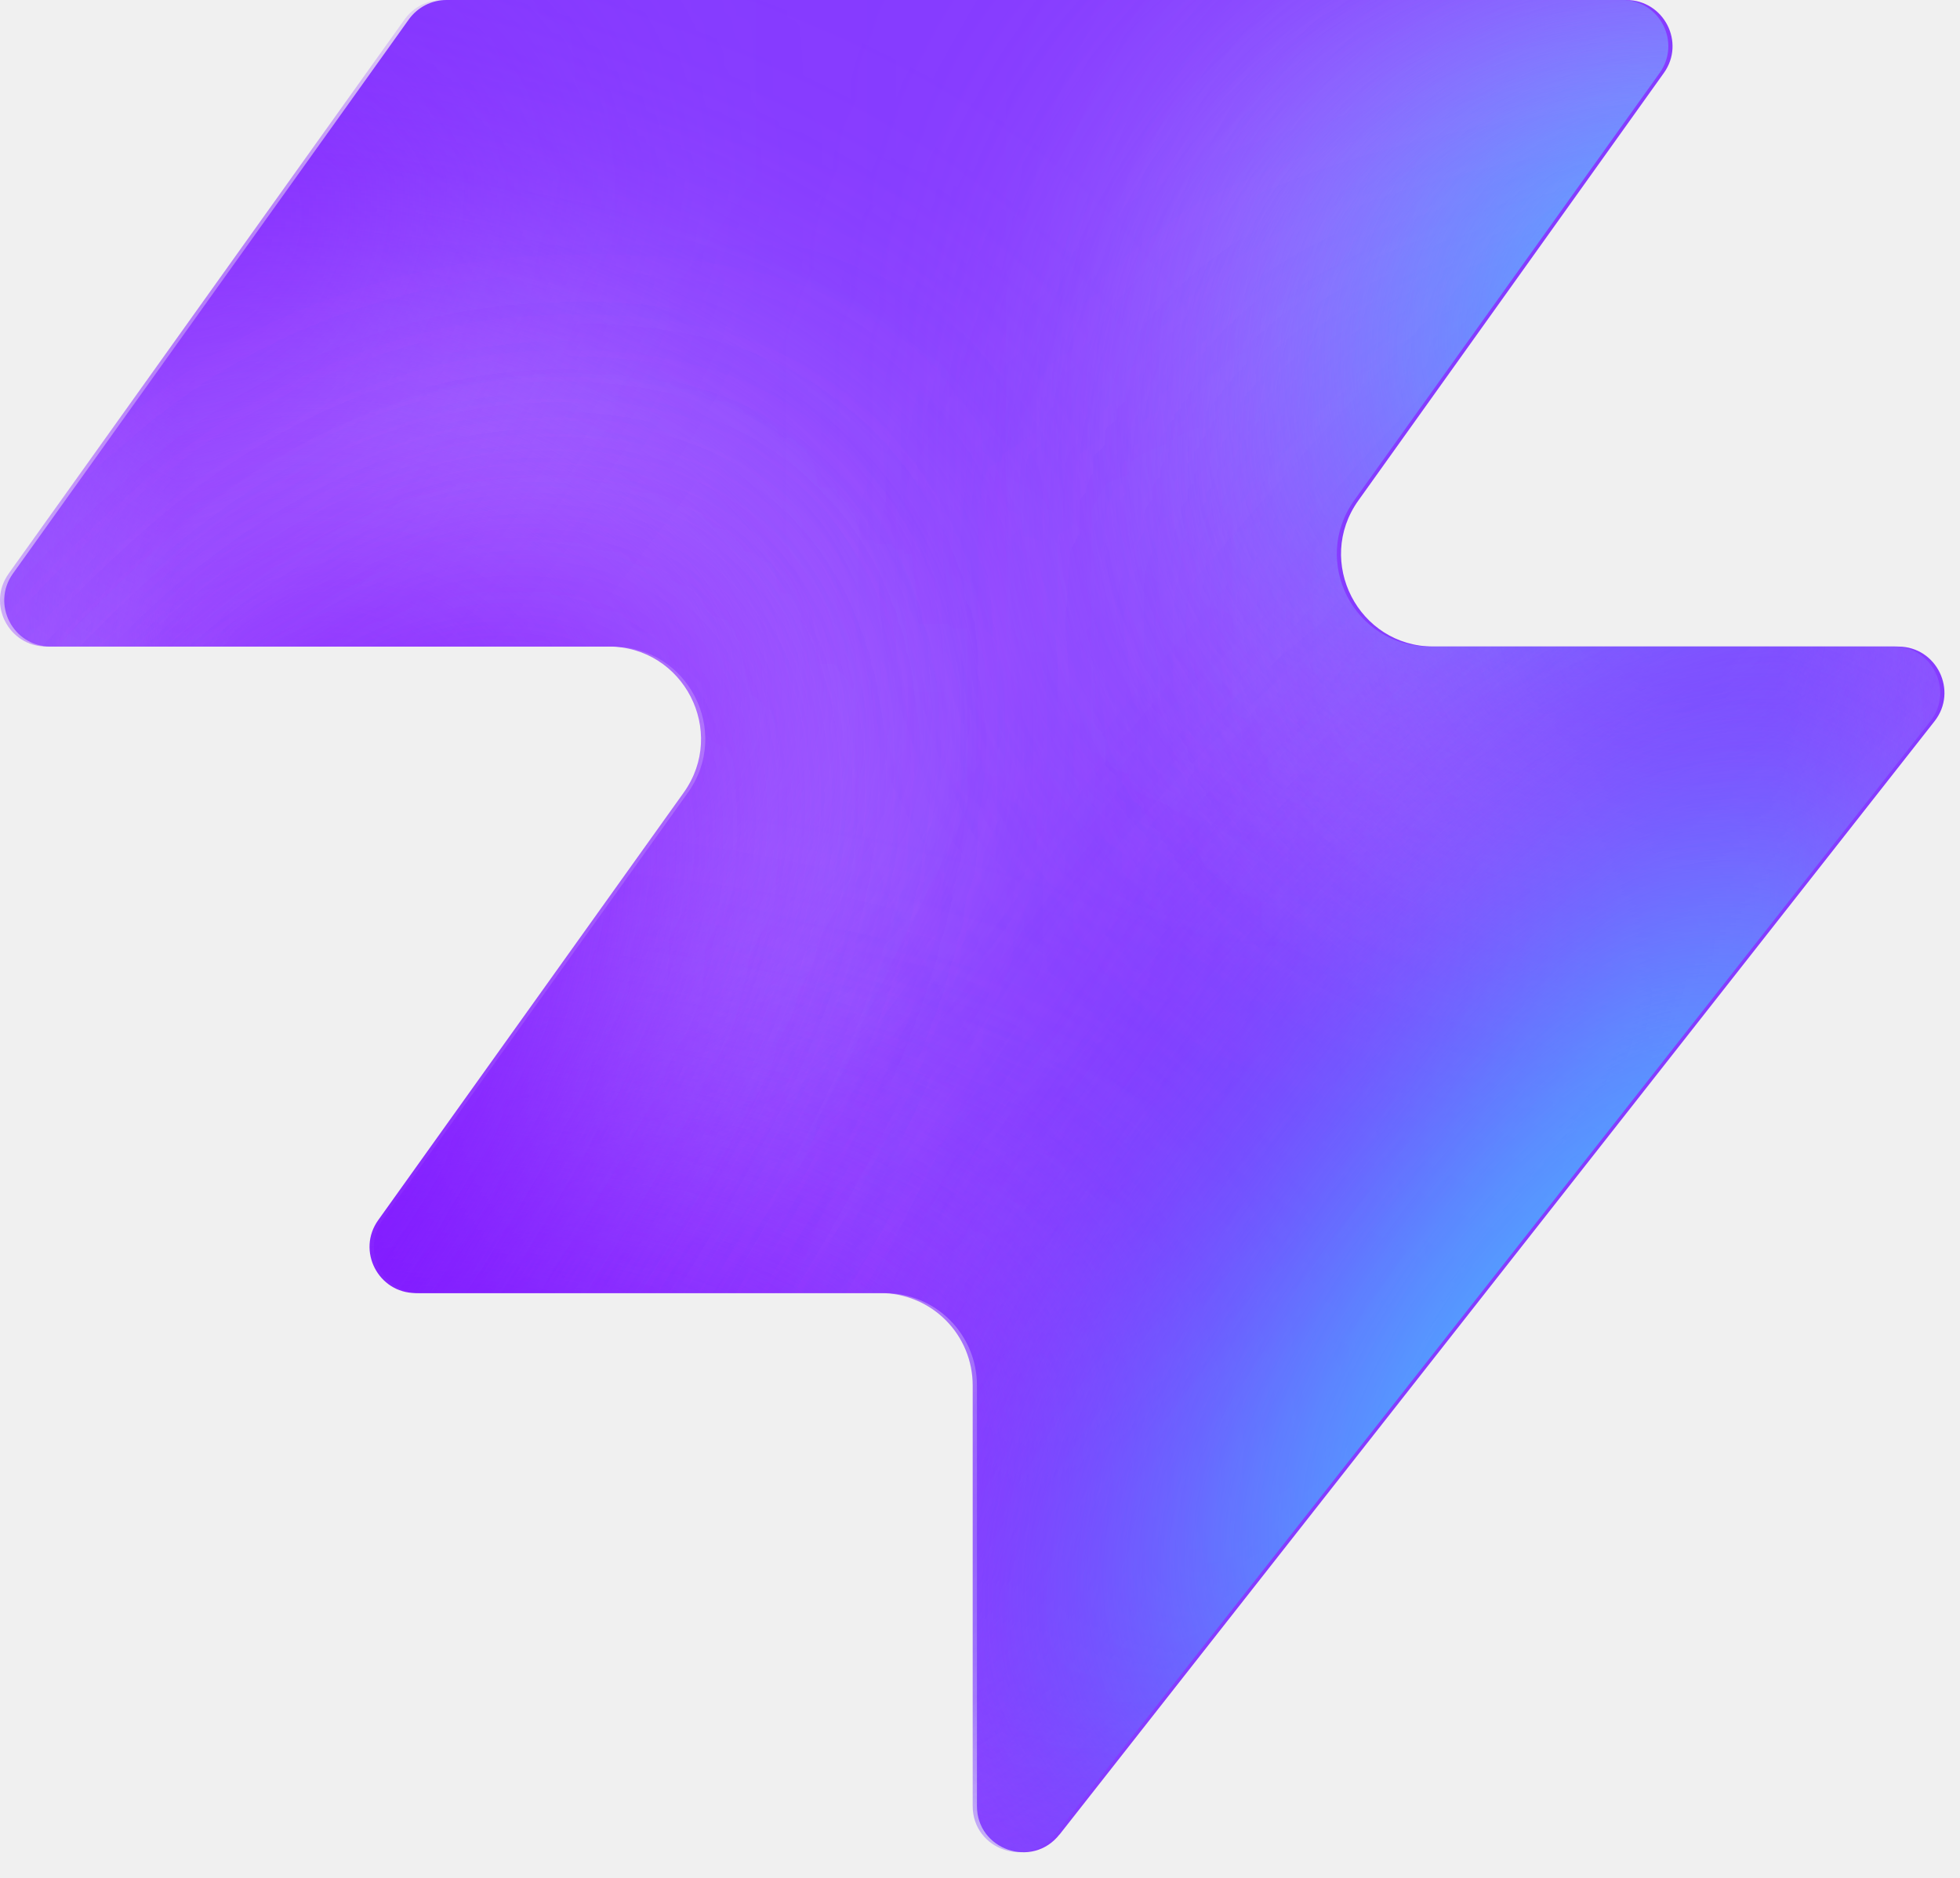
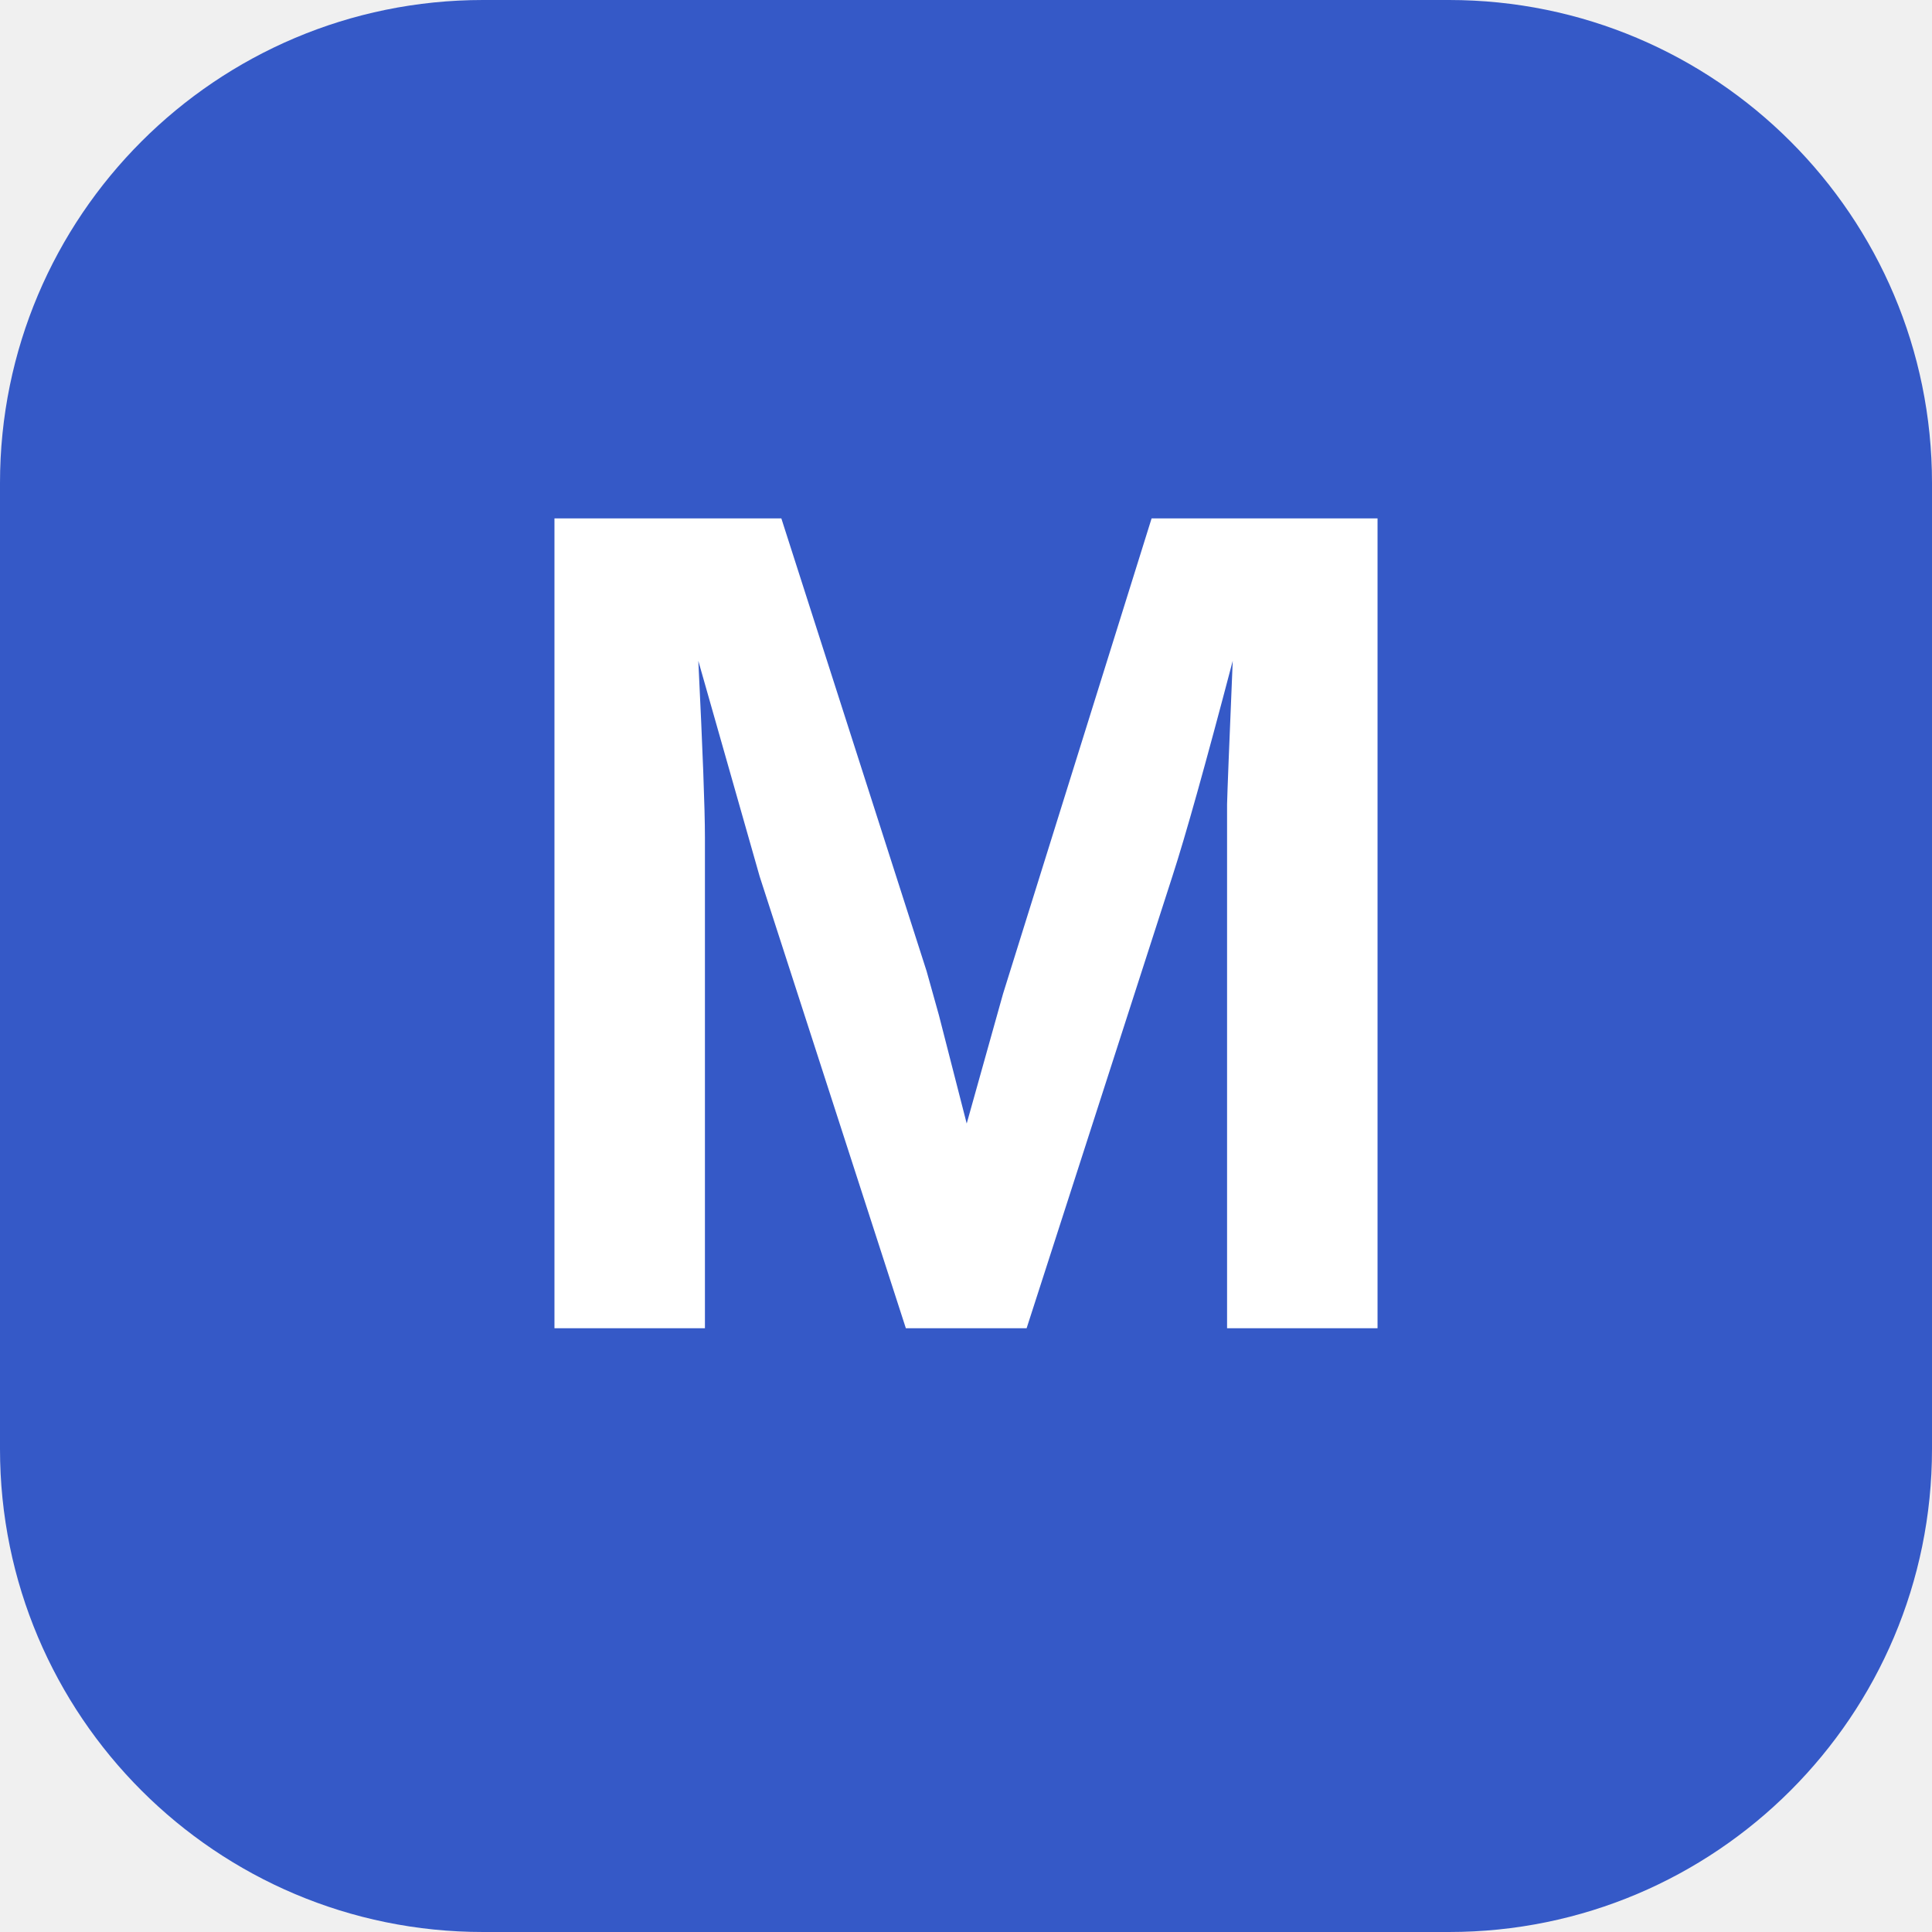
- <svg xmlns="http://www.w3.org/2000/svg" width="48" height="46" fill="none" viewBox="0 0 48 46">
-   <path fill="#863bff" d="M25.946 44.938c-.664.845-2.021.375-2.021-.698V33.937a2.26 2.26 0 0 0-2.262-2.262H10.287c-.92 0-1.456-1.04-.92-1.788l7.48-10.471c1.07-1.497 0-3.578-1.842-3.578H1.237c-.92 0-1.456-1.04-.92-1.788L10.013.474c.214-.297.556-.474.92-.474h28.894c.92 0 1.456 1.04.92 1.788l-7.48 10.471c-1.07 1.498 0 3.579 1.842 3.579h11.377c.943 0 1.473 1.088.89 1.83L25.947 44.94z" style="fill:#863bff;fill:color(display-p3 .525 .23 1);fill-opacity:1" />
-   <mask id="a" width="48" height="46" x="0" y="0" maskUnits="userSpaceOnUse" style="mask-type:alpha">
-     <path fill="#000" d="M25.842 44.938c-.664.844-2.021.375-2.021-.698V33.937a2.26 2.26 0 0 0-2.262-2.262H10.183c-.92 0-1.456-1.04-.92-1.788l7.48-10.471c1.07-1.498 0-3.579-1.842-3.579H1.133c-.92 0-1.456-1.04-.92-1.787L9.91.473c.214-.297.556-.474.92-.474h28.894c.92 0 1.456 1.04.92 1.788l-7.48 10.471c-1.07 1.498 0 3.578 1.842 3.578h11.377c.943 0 1.473 1.088.89 1.832L25.843 44.94z" style="fill:#000;fill-opacity:1" />
-   </mask>
-   <g mask="url(#a)">
-     <g filter="url(#b)">
-       <ellipse cx="5.508" cy="14.704" fill="#ede6ff" rx="5.508" ry="14.704" style="fill:#ede6ff;fill:color(display-p3 .927 .903 1);fill-opacity:1" transform="matrix(.00324 1 1 -.00324 -4.47 31.516)" />
-     </g>
-     <g filter="url(#c)">
-       <ellipse cx="10.399" cy="29.851" fill="#ede6ff" rx="10.399" ry="29.851" style="fill:#ede6ff;fill:color(display-p3 .927 .903 1);fill-opacity:1" transform="matrix(.00324 1 1 -.00324 -39.328 7.883)" />
-     </g>
-     <g filter="url(#d)">
-       <ellipse cx="5.508" cy="30.487" fill="#7e14ff" rx="5.508" ry="30.487" style="fill:#7e14ff;fill:color(display-p3 .492 .077 1);fill-opacity:1" transform="rotate(89.814 -25.913 -14.639)scale(1 -1)" />
-     </g>
-     <g filter="url(#e)">
-       <ellipse cx="5.508" cy="30.599" fill="#7e14ff" rx="5.508" ry="30.599" style="fill:#7e14ff;fill:color(display-p3 .492 .077 1);fill-opacity:1" transform="rotate(89.814 -32.644 -3.334)scale(1 -1)" />
-     </g>
-     <g filter="url(#f)">
-       <ellipse cx="5.508" cy="30.599" fill="#7e14ff" rx="5.508" ry="30.599" style="fill:#7e14ff;fill:color(display-p3 .492 .077 1);fill-opacity:1" transform="matrix(.00324 1 1 -.00324 -34.34 30.47)" />
-     </g>
-     <g filter="url(#g)">
-       <ellipse cx="14.072" cy="22.078" fill="#ede6ff" rx="14.072" ry="22.078" style="fill:#ede6ff;fill:color(display-p3 .927 .903 1);fill-opacity:1" transform="rotate(93.35 24.506 48.493)scale(-1 1)" />
-     </g>
-     <g filter="url(#h)">
-       <ellipse cx="3.47" cy="21.501" fill="#7e14ff" rx="3.47" ry="21.501" style="fill:#7e14ff;fill:color(display-p3 .492 .077 1);fill-opacity:1" transform="rotate(89.009 28.708 47.59)scale(-1 1)" />
-     </g>
-     <g filter="url(#i)">
-       <ellipse cx="3.47" cy="21.501" fill="#7e14ff" rx="3.47" ry="21.501" style="fill:#7e14ff;fill:color(display-p3 .492 .077 1);fill-opacity:1" transform="rotate(89.009 28.708 47.59)scale(-1 1)" />
-     </g>
-     <g filter="url(#j)">
-       <ellipse cx=".387" cy="8.972" fill="#7e14ff" rx="4.407" ry="29.108" style="fill:#7e14ff;fill:color(display-p3 .492 .077 1);fill-opacity:1" transform="rotate(39.51 .387 8.972)" />
-     </g>
-     <g filter="url(#k)">
-       <ellipse cx="47.523" cy="-6.092" fill="#7e14ff" rx="4.407" ry="29.108" style="fill:#7e14ff;fill:color(display-p3 .492 .077 1);fill-opacity:1" transform="rotate(37.892 47.523 -6.092)" />
-     </g>
-     <g filter="url(#l)">
-       <ellipse cx="41.412" cy="6.333" fill="#47bfff" rx="5.971" ry="9.665" style="fill:#47bfff;fill:color(display-p3 .28 .748 1);fill-opacity:1" transform="rotate(37.892 41.412 6.333)" />
-     </g>
-     <g filter="url(#m)">
-       <ellipse cx="-1.879" cy="38.332" fill="#7e14ff" rx="4.407" ry="29.108" style="fill:#7e14ff;fill:color(display-p3 .492 .077 1);fill-opacity:1" transform="rotate(37.892 -1.88 38.332)" />
-     </g>
-     <g filter="url(#n)">
-       <ellipse cx="-1.879" cy="38.332" fill="#7e14ff" rx="4.407" ry="29.108" style="fill:#7e14ff;fill:color(display-p3 .492 .077 1);fill-opacity:1" transform="rotate(37.892 -1.88 38.332)" />
-     </g>
-     <g filter="url(#o)">
-       <ellipse cx="35.651" cy="29.907" fill="#7e14ff" rx="4.407" ry="29.108" style="fill:#7e14ff;fill:color(display-p3 .492 .077 1);fill-opacity:1" transform="rotate(37.892 35.651 29.907)" />
-     </g>
-     <g filter="url(#p)">
-       <ellipse cx="38.418" cy="32.4" fill="#47bfff" rx="5.971" ry="15.297" style="fill:#47bfff;fill:color(display-p3 .28 .748 1);fill-opacity:1" transform="rotate(37.892 38.418 32.4)" />
-     </g>
-   </g>
-   <defs>
-     <filter id="b" width="60.045" height="41.654" x="-19.77" y="16.149" color-interpolation-filters="sRGB" filterUnits="userSpaceOnUse">
-       <feFlood flood-opacity="0" result="BackgroundImageFix" />
-       <feBlend in="SourceGraphic" in2="BackgroundImageFix" result="shape" />
-       <feGaussianBlur result="effect1_foregroundBlur_2002_17158" stdDeviation="7.659" />
-     </filter>
-     <filter id="c" width="90.34" height="51.437" x="-54.613" y="-7.533" color-interpolation-filters="sRGB" filterUnits="userSpaceOnUse">
-       <feFlood flood-opacity="0" result="BackgroundImageFix" />
-       <feBlend in="SourceGraphic" in2="BackgroundImageFix" result="shape" />
-       <feGaussianBlur result="effect1_foregroundBlur_2002_17158" stdDeviation="7.659" />
-     </filter>
-     <filter id="d" width="79.355" height="29.4" x="-49.64" y="2.03" color-interpolation-filters="sRGB" filterUnits="userSpaceOnUse">
-       <feFlood flood-opacity="0" result="BackgroundImageFix" />
-       <feBlend in="SourceGraphic" in2="BackgroundImageFix" result="shape" />
-       <feGaussianBlur result="effect1_foregroundBlur_2002_17158" stdDeviation="4.596" />
-     </filter>
-     <filter id="e" width="79.579" height="29.4" x="-45.045" y="20.029" color-interpolation-filters="sRGB" filterUnits="userSpaceOnUse">
-       <feFlood flood-opacity="0" result="BackgroundImageFix" />
-       <feBlend in="SourceGraphic" in2="BackgroundImageFix" result="shape" />
-       <feGaussianBlur result="effect1_foregroundBlur_2002_17158" stdDeviation="4.596" />
-     </filter>
-     <filter id="f" width="79.579" height="29.4" x="-43.513" y="21.178" color-interpolation-filters="sRGB" filterUnits="userSpaceOnUse">
-       <feFlood flood-opacity="0" result="BackgroundImageFix" />
-       <feBlend in="SourceGraphic" in2="BackgroundImageFix" result="shape" />
-       <feGaussianBlur result="effect1_foregroundBlur_2002_17158" stdDeviation="4.596" />
-     </filter>
-     <filter id="g" width="74.749" height="58.852" x="15.756" y="-17.901" color-interpolation-filters="sRGB" filterUnits="userSpaceOnUse">
-       <feFlood flood-opacity="0" result="BackgroundImageFix" />
-       <feBlend in="SourceGraphic" in2="BackgroundImageFix" result="shape" />
-       <feGaussianBlur result="effect1_foregroundBlur_2002_17158" stdDeviation="7.659" />
-     </filter>
-     <filter id="h" width="61.377" height="25.362" x="23.548" y="2.284" color-interpolation-filters="sRGB" filterUnits="userSpaceOnUse">
-       <feFlood flood-opacity="0" result="BackgroundImageFix" />
-       <feBlend in="SourceGraphic" in2="BackgroundImageFix" result="shape" />
-       <feGaussianBlur result="effect1_foregroundBlur_2002_17158" stdDeviation="4.596" />
-     </filter>
-     <filter id="i" width="61.377" height="25.362" x="23.548" y="2.284" color-interpolation-filters="sRGB" filterUnits="userSpaceOnUse">
-       <feFlood flood-opacity="0" result="BackgroundImageFix" />
-       <feBlend in="SourceGraphic" in2="BackgroundImageFix" result="shape" />
-       <feGaussianBlur result="effect1_foregroundBlur_2002_17158" stdDeviation="4.596" />
-     </filter>
-     <filter id="j" width="56.045" height="63.649" x="-27.636" y="-22.853" color-interpolation-filters="sRGB" filterUnits="userSpaceOnUse">
-       <feFlood flood-opacity="0" result="BackgroundImageFix" />
-       <feBlend in="SourceGraphic" in2="BackgroundImageFix" result="shape" />
-       <feGaussianBlur result="effect1_foregroundBlur_2002_17158" stdDeviation="4.596" />
-     </filter>
-     <filter id="k" width="54.814" height="64.646" x="20.116" y="-38.415" color-interpolation-filters="sRGB" filterUnits="userSpaceOnUse">
-       <feFlood flood-opacity="0" result="BackgroundImageFix" />
-       <feBlend in="SourceGraphic" in2="BackgroundImageFix" result="shape" />
-       <feGaussianBlur result="effect1_foregroundBlur_2002_17158" stdDeviation="4.596" />
-     </filter>
-     <filter id="l" width="33.541" height="35.313" x="24.641" y="-11.323" color-interpolation-filters="sRGB" filterUnits="userSpaceOnUse">
-       <feFlood flood-opacity="0" result="BackgroundImageFix" />
-       <feBlend in="SourceGraphic" in2="BackgroundImageFix" result="shape" />
-       <feGaussianBlur result="effect1_foregroundBlur_2002_17158" stdDeviation="4.596" />
-     </filter>
-     <filter id="m" width="54.814" height="64.646" x="-29.286" y="6.009" color-interpolation-filters="sRGB" filterUnits="userSpaceOnUse">
-       <feFlood flood-opacity="0" result="BackgroundImageFix" />
-       <feBlend in="SourceGraphic" in2="BackgroundImageFix" result="shape" />
-       <feGaussianBlur result="effect1_foregroundBlur_2002_17158" stdDeviation="4.596" />
-     </filter>
-     <filter id="n" width="54.814" height="64.646" x="-29.286" y="6.009" color-interpolation-filters="sRGB" filterUnits="userSpaceOnUse">
-       <feFlood flood-opacity="0" result="BackgroundImageFix" />
-       <feBlend in="SourceGraphic" in2="BackgroundImageFix" result="shape" />
-       <feGaussianBlur result="effect1_foregroundBlur_2002_17158" stdDeviation="4.596" />
-     </filter>
-     <filter id="o" width="54.814" height="64.646" x="8.244" y="-2.416" color-interpolation-filters="sRGB" filterUnits="userSpaceOnUse">
-       <feFlood flood-opacity="0" result="BackgroundImageFix" />
-       <feBlend in="SourceGraphic" in2="BackgroundImageFix" result="shape" />
-       <feGaussianBlur result="effect1_foregroundBlur_2002_17158" stdDeviation="4.596" />
-     </filter>
-     <filter id="p" width="39.409" height="43.623" x="18.713" y="10.588" color-interpolation-filters="sRGB" filterUnits="userSpaceOnUse">
-       <feFlood flood-opacity="0" result="BackgroundImageFix" />
-       <feBlend in="SourceGraphic" in2="BackgroundImageFix" result="shape" />
-       <feGaussianBlur result="effect1_foregroundBlur_2002_17158" stdDeviation="4.596" />
-     </filter>
-   </defs>
+ <svg xmlns="http://www.w3.org/2000/svg" viewBox="0 0 64 64">
+   <rect width="64" height="64" rx="16" fill="#3559c7" />
+   <text x="32" y="44" text-anchor="middle" font-family="Arial,Helvetica,sans-serif" font-size="39" font-weight="800" fill="#fff">M</text>
</svg>
